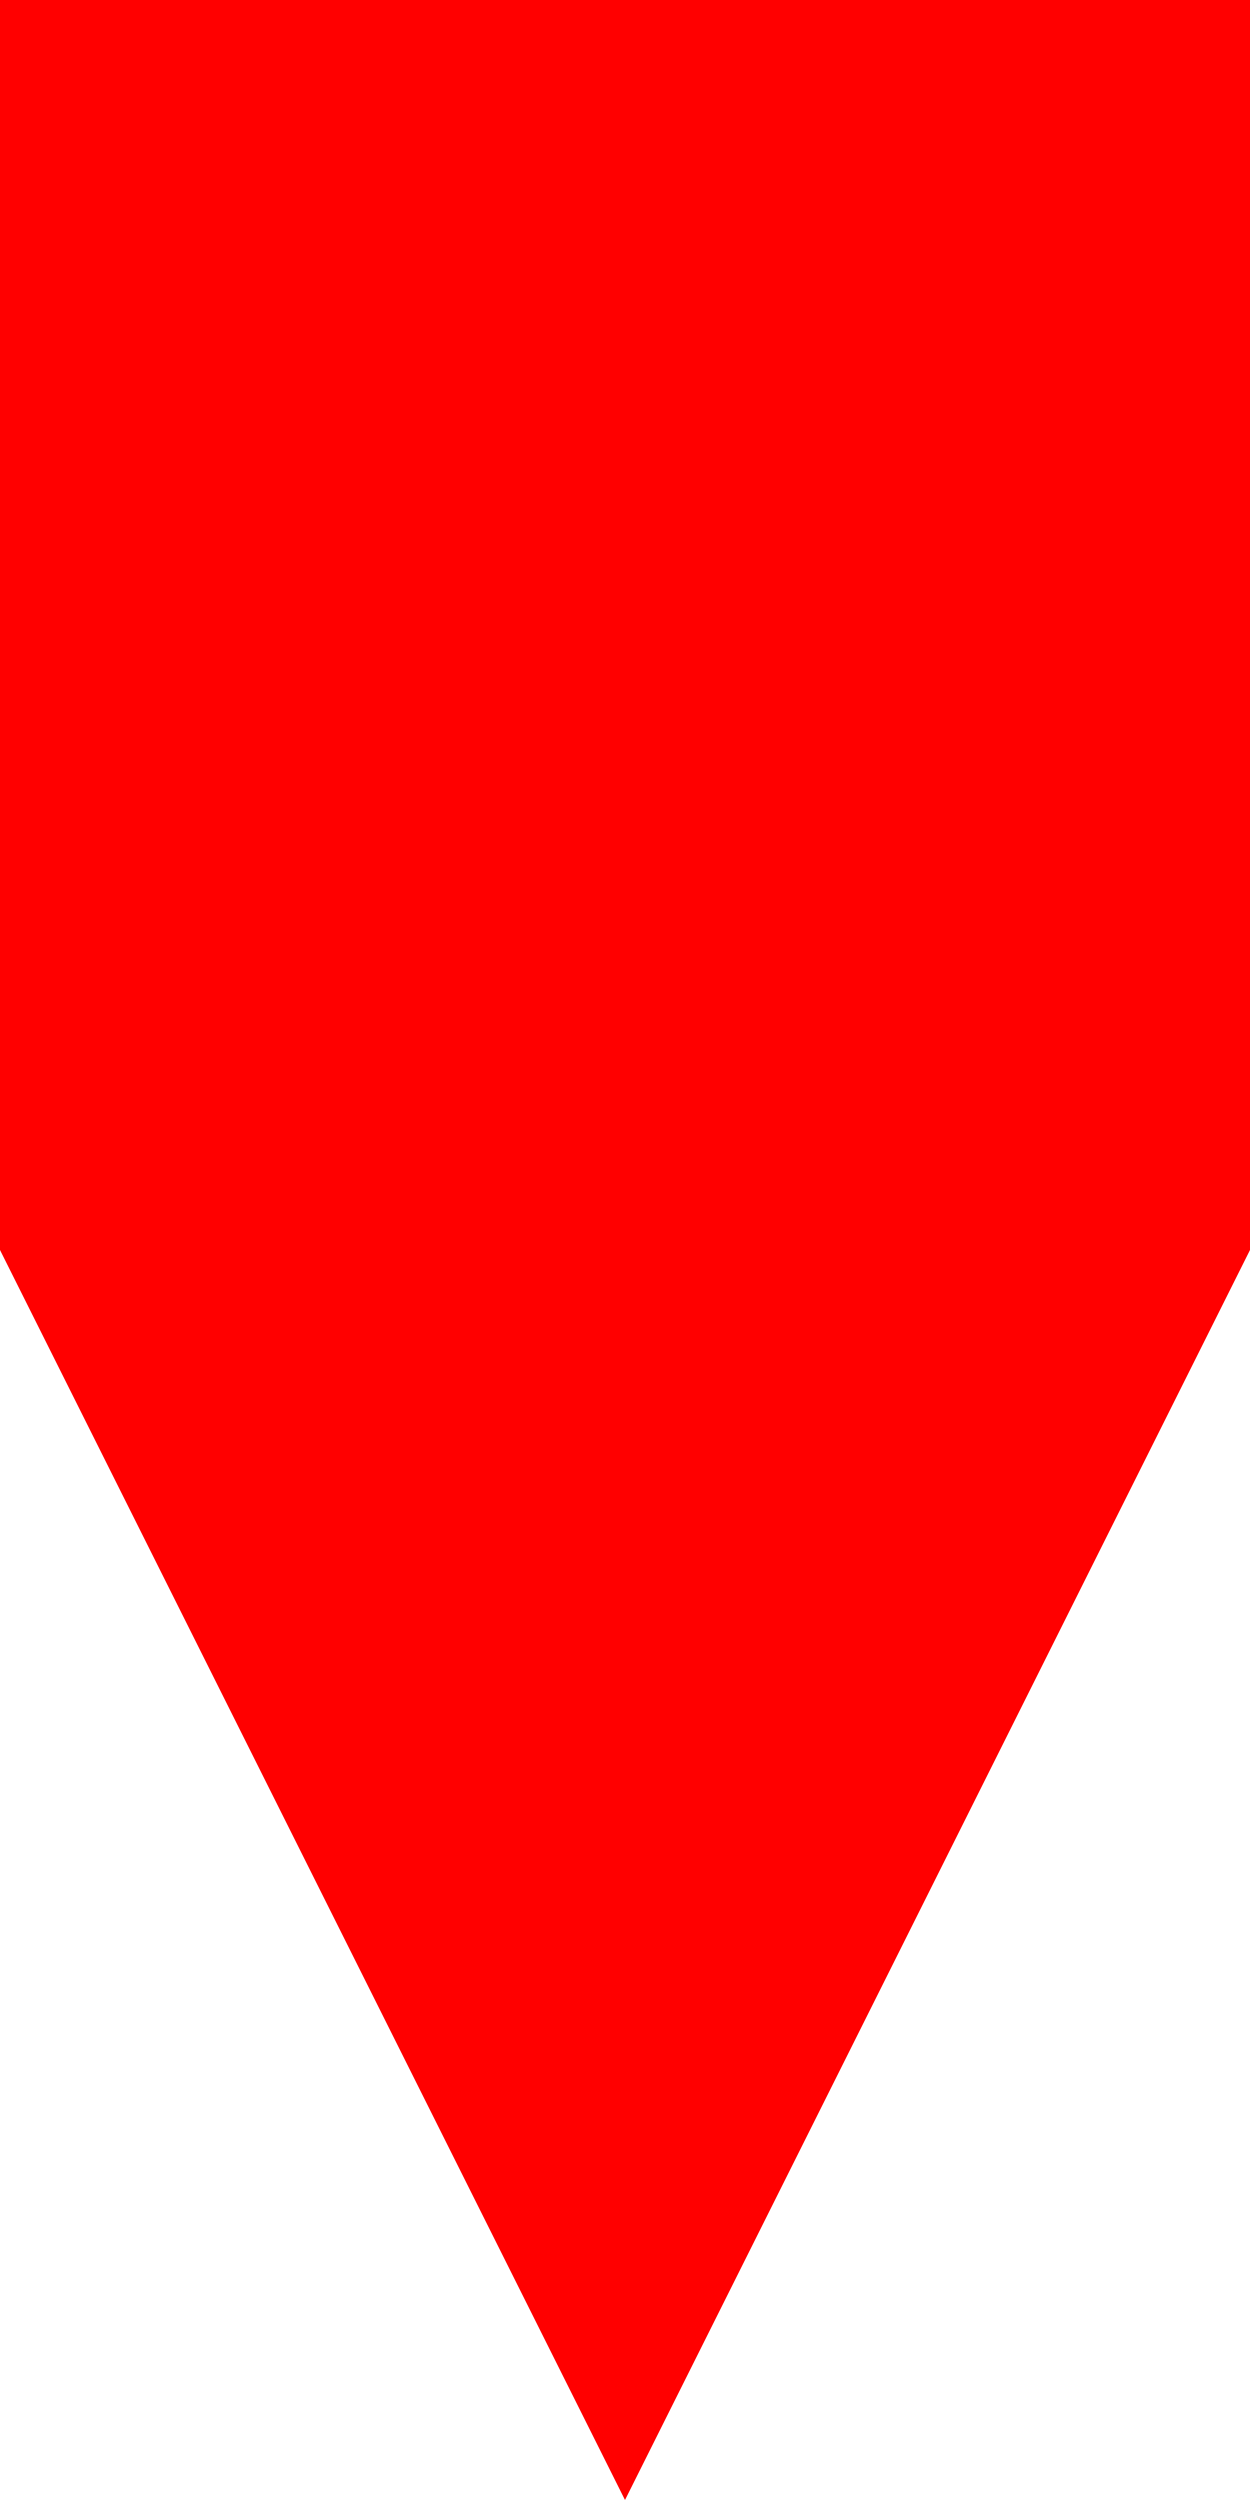
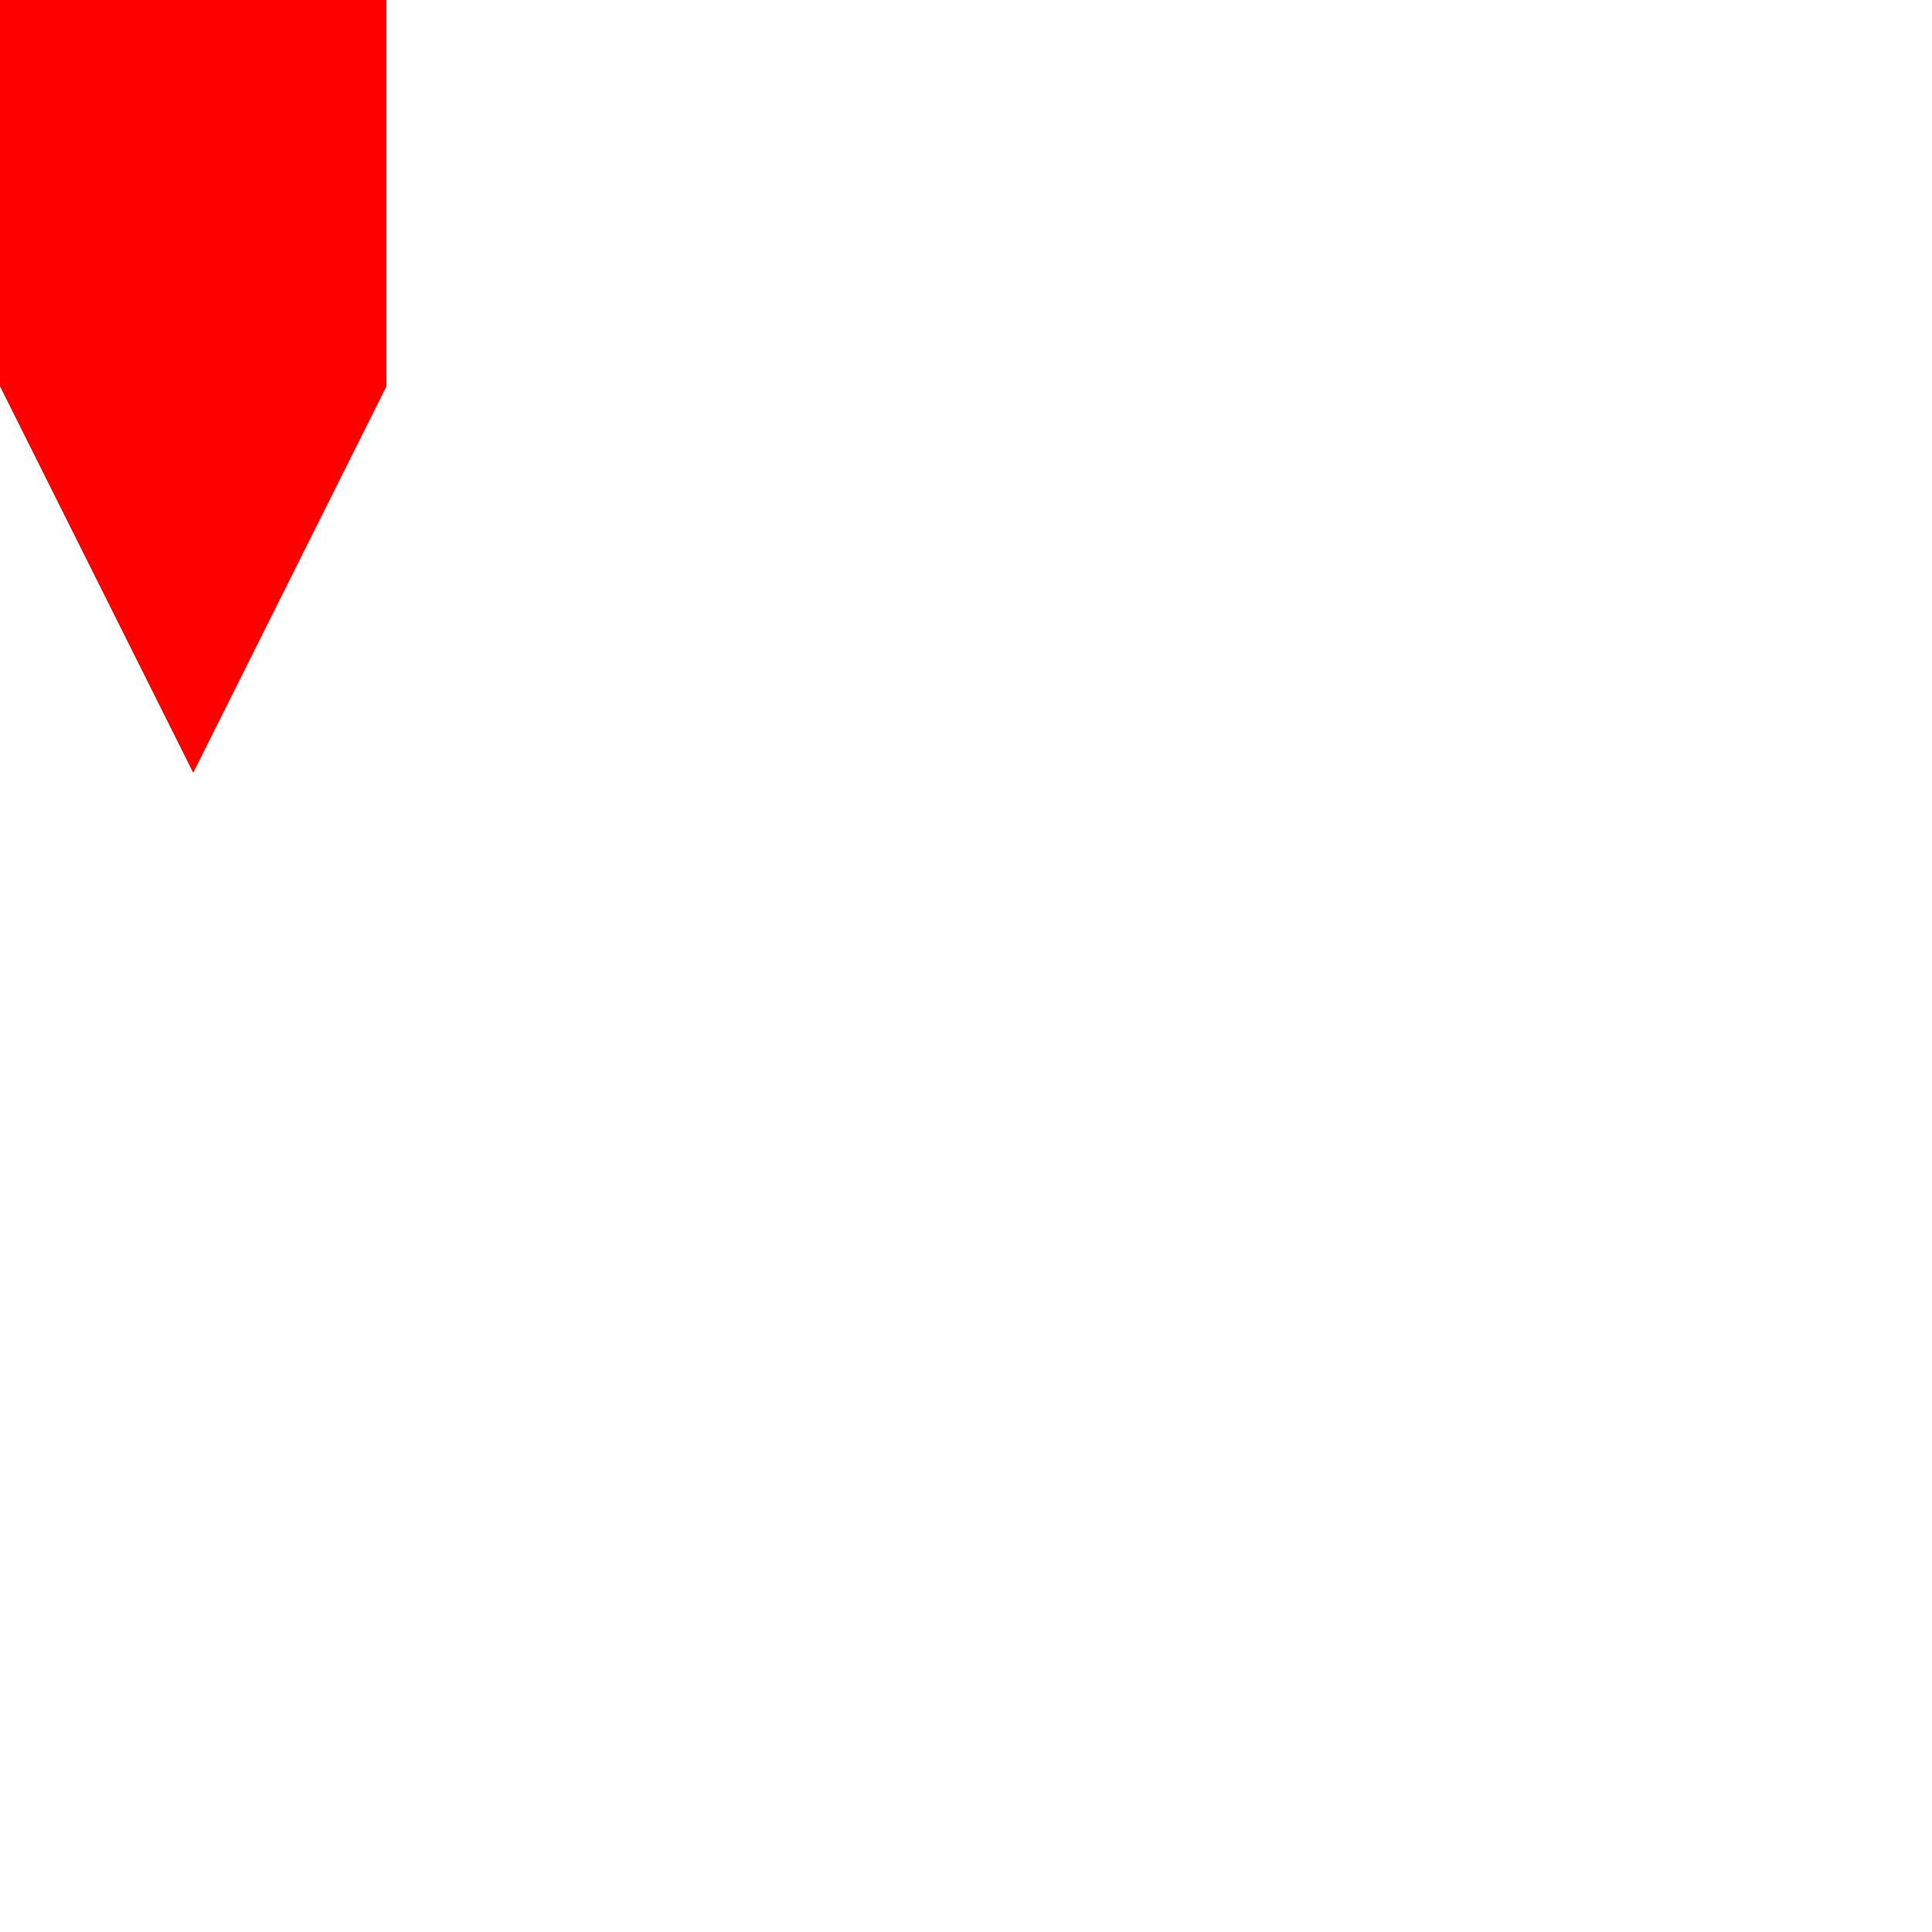
- <svg xmlns="http://www.w3.org/2000/svg" version="1.1" viewBox="0 0 20 40">
+ <svg xmlns="http://www.w3.org/2000/svg" version="1.1" viewBox="0 0 100 100">
  <rect x="0" y="0" width="20" height="20" fill="red" stroke-width="0" />
  <polygon points="0,20 20,20 10,40" fill="red" stroke-width="0" />
</svg>
